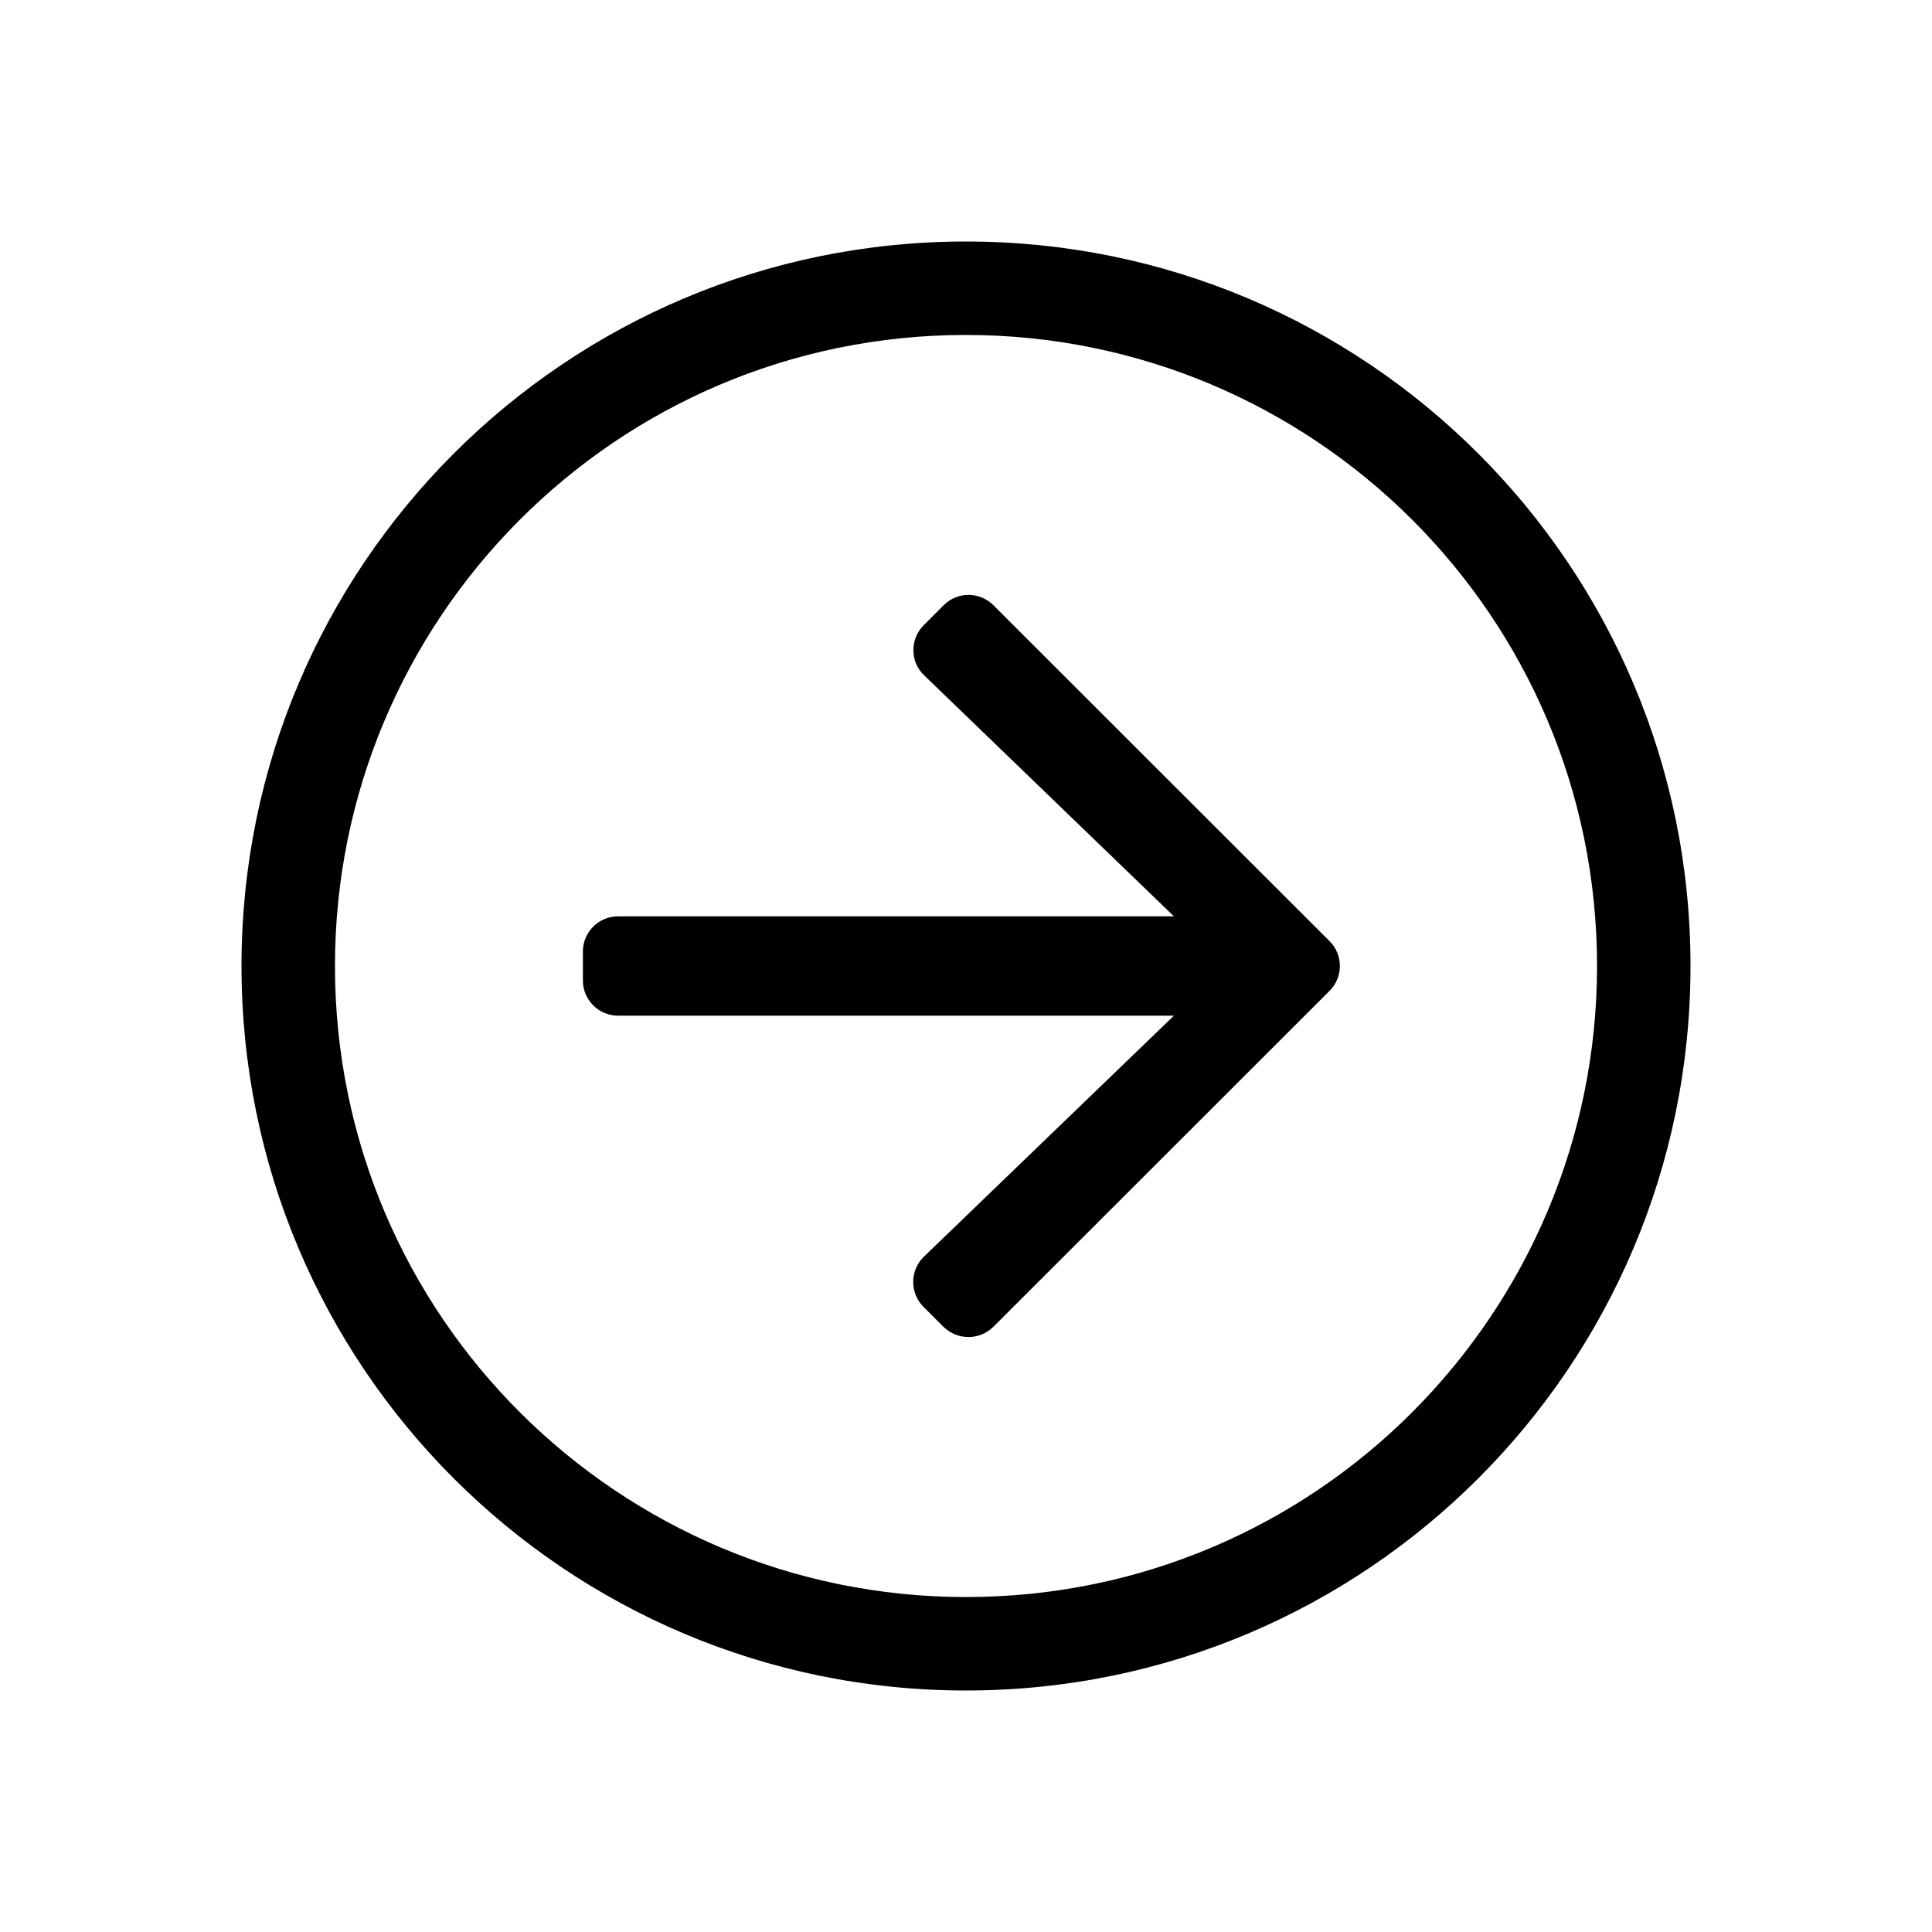
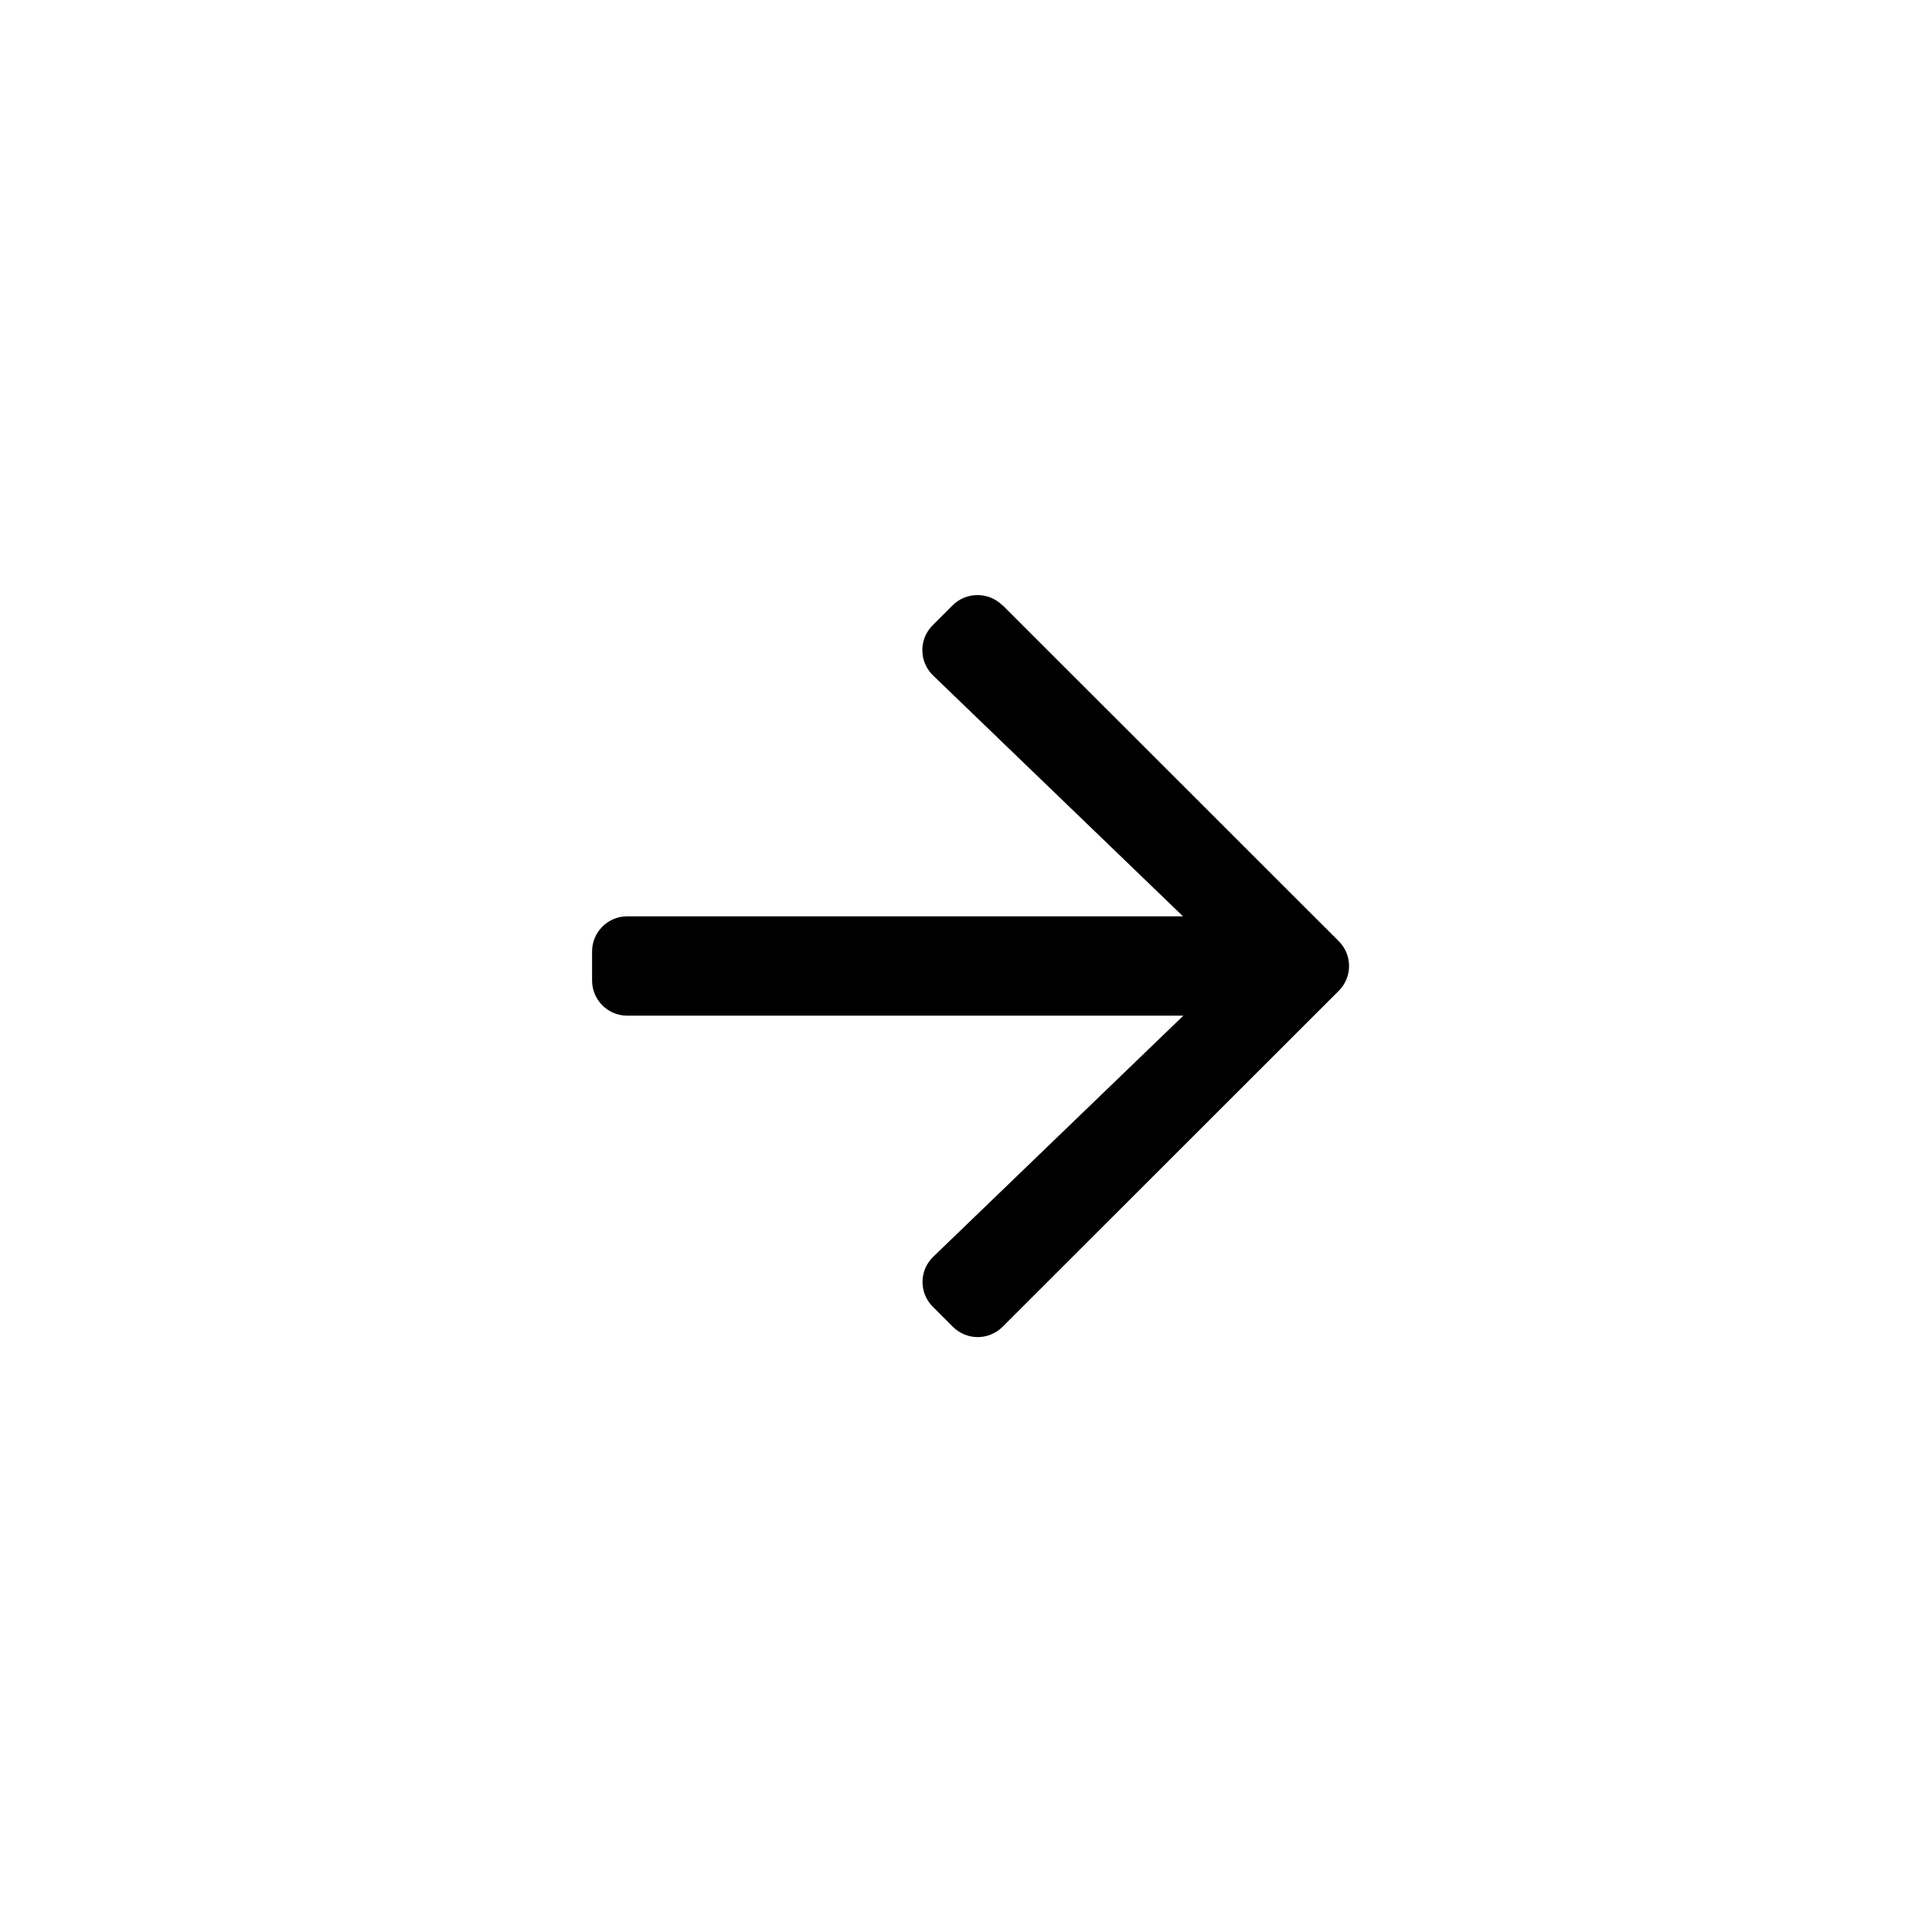
<svg xmlns="http://www.w3.org/2000/svg" width="24" height="24" viewBox="0 0 24 24">
-   <path d="M21 12c0-4.972-4.028-9-9-9s-9 4.028-9 9 4.028 9 9 9 9-4.028 9-9zm-9 7.839c-4.308 0-7.839-3.488-7.839-7.839 0-4.308 3.488-7.839 7.839-7.839 4.308 0 7.839 3.488 7.839 7.839 0 4.308-3.488 7.839-7.839 7.839zm.34-3.357l4.177-4.174a.436.436 0 0 0 0-.616L12.34 7.518a.436.436 0 0 0-.617 0l-.25.25c-.17.171-.17.454.007.621l3.103 2.994H7.677a.437.437 0 0 0-.436.436v.362c0 .24.196.436.436.436h6.906l-3.106 2.994a.437.437 0 0 0-.008.62l.25.25c.175.171.45.171.621 0z" fill="#000" fill-rule="nonzero" />
+   <path d="M12.454 7.518l4.177 4.174c.17.17.17.446 0 .616l-4.177 4.174a.436.436 0 0 1-.617 0l-.25-.25a.434.434 0 0 1 .007-.621l3.106-2.994H7.79a.437.437 0 0 1-.435-.436v-.362c0-.24.196-.436.435-.436h6.906L11.59 8.39a.437.437 0 0 1-.007-.62l.25-.25a.44.44 0 0 1 .62 0z" />
</svg>
